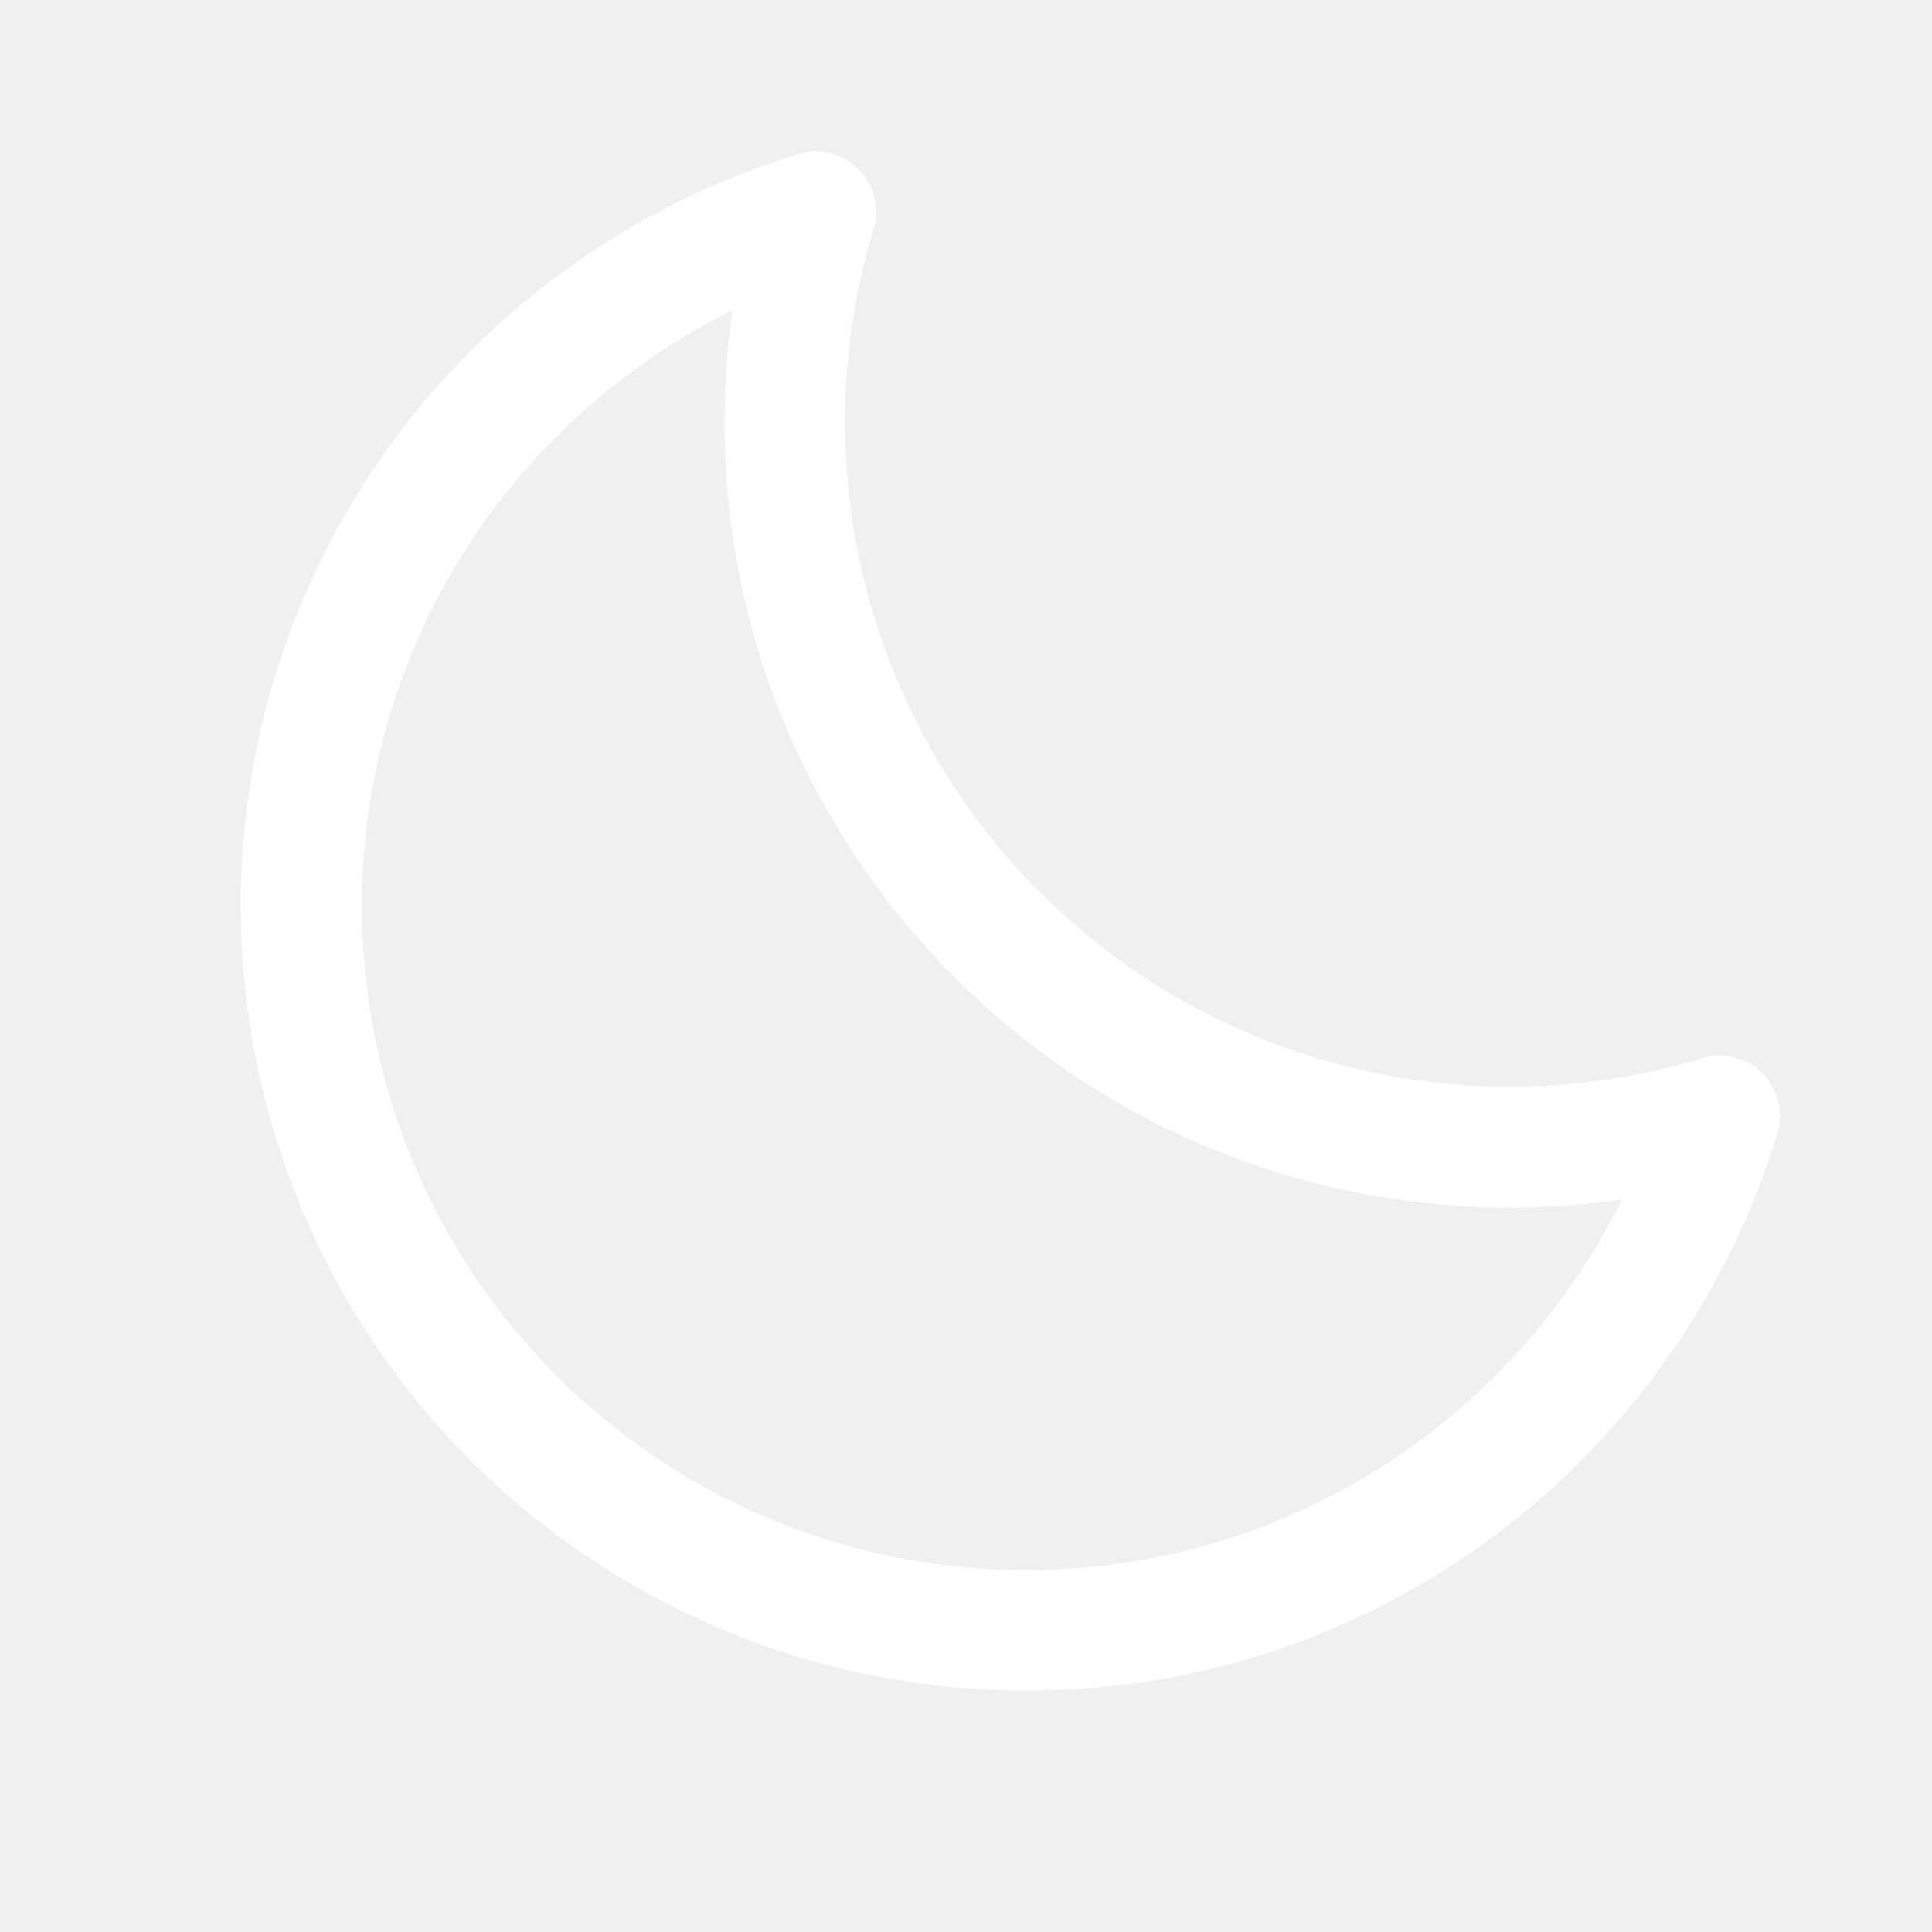
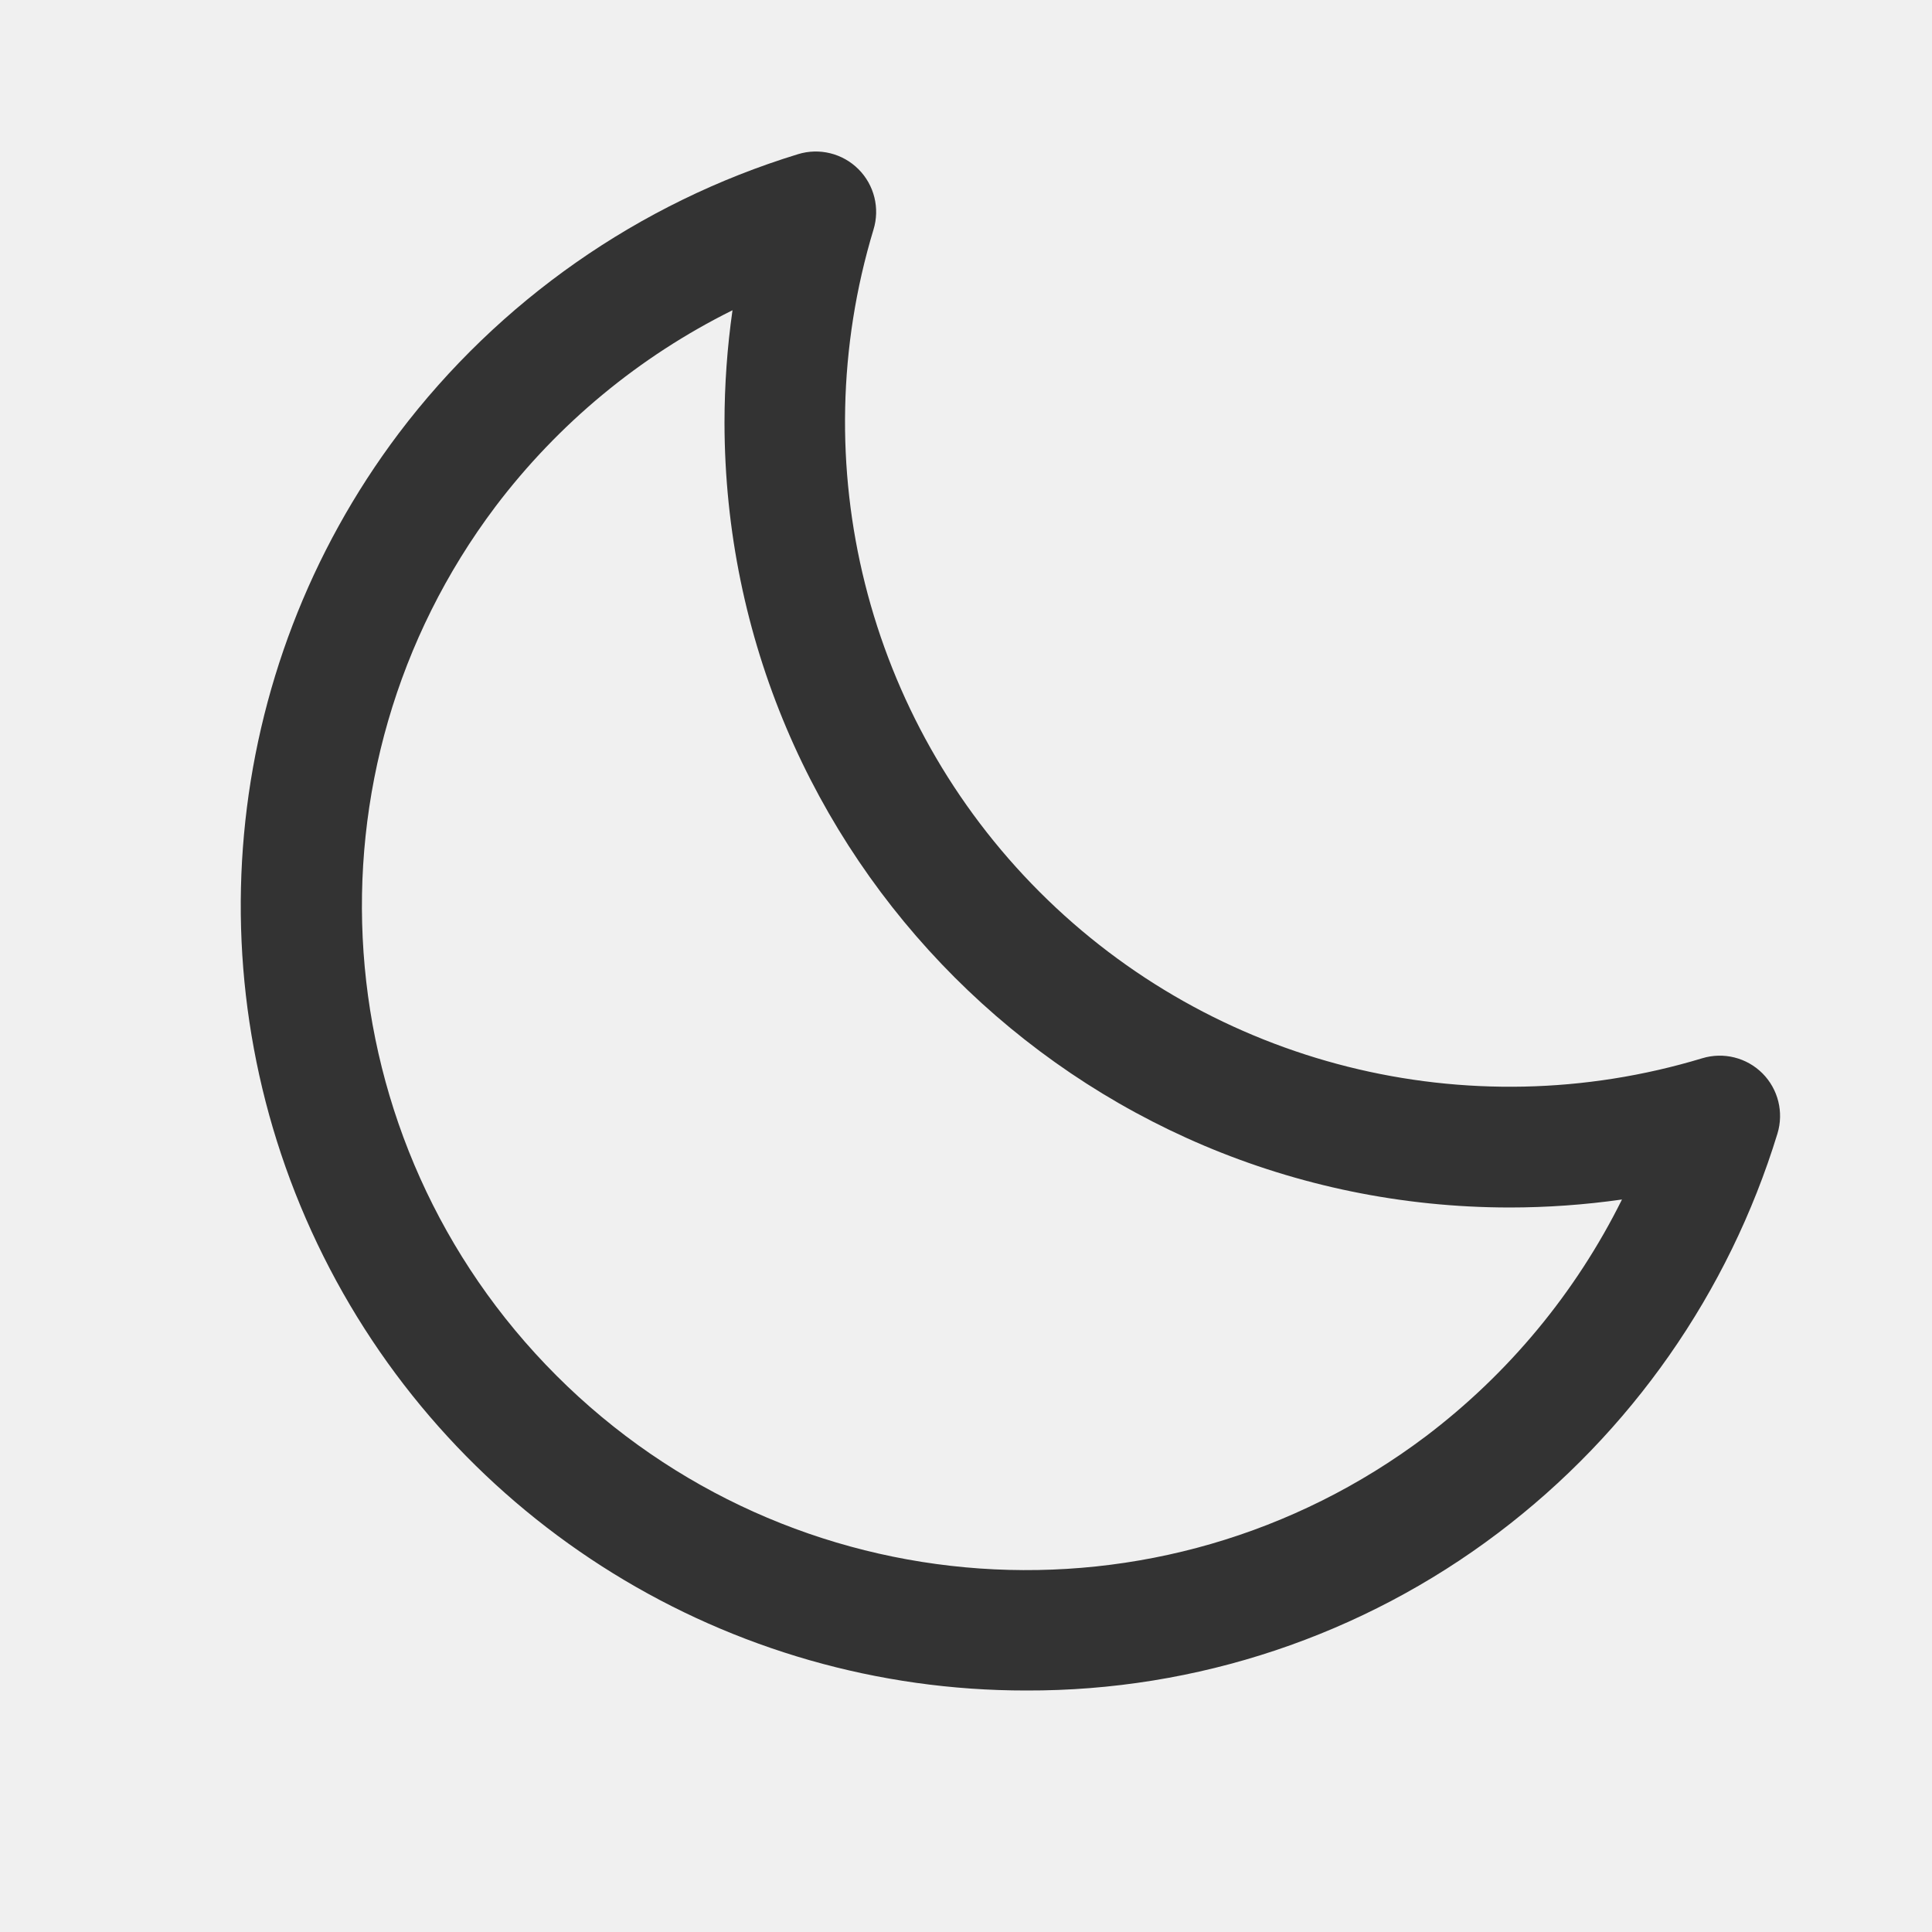
- <svg xmlns="http://www.w3.org/2000/svg" width="28" height="28" fill="#fff" viewBox="0 0 256 256">
+ <svg xmlns="http://www.w3.org/2000/svg" width="28" height="28" fill="#333" viewBox="0 0 256 256">
  <path d="M233.54,142.23a8,8,0,0,0-8-2,88.08,88.08,0,0,1-109.8-109.8,8,8,0,0,0-10-10,104.84,104.84,0,0,0-52.91,37A104,104,0,0,0,136,224a103.09,103.09,0,0,0,62.52-20.88,104.84,104.84,0,0,0,37-52.91A8,8,0,0,0,233.54,142.23ZM188.9,190.34A88,88,0,0,1,65.66,67.11a89,89,0,0,1,31.4-26A106,106,0,0,0,96,56,104.11,104.11,0,0,0,200,160a106,106,0,0,0,14.92-1.06A89,89,0,0,1,188.9,190.34Z" />
</svg>
